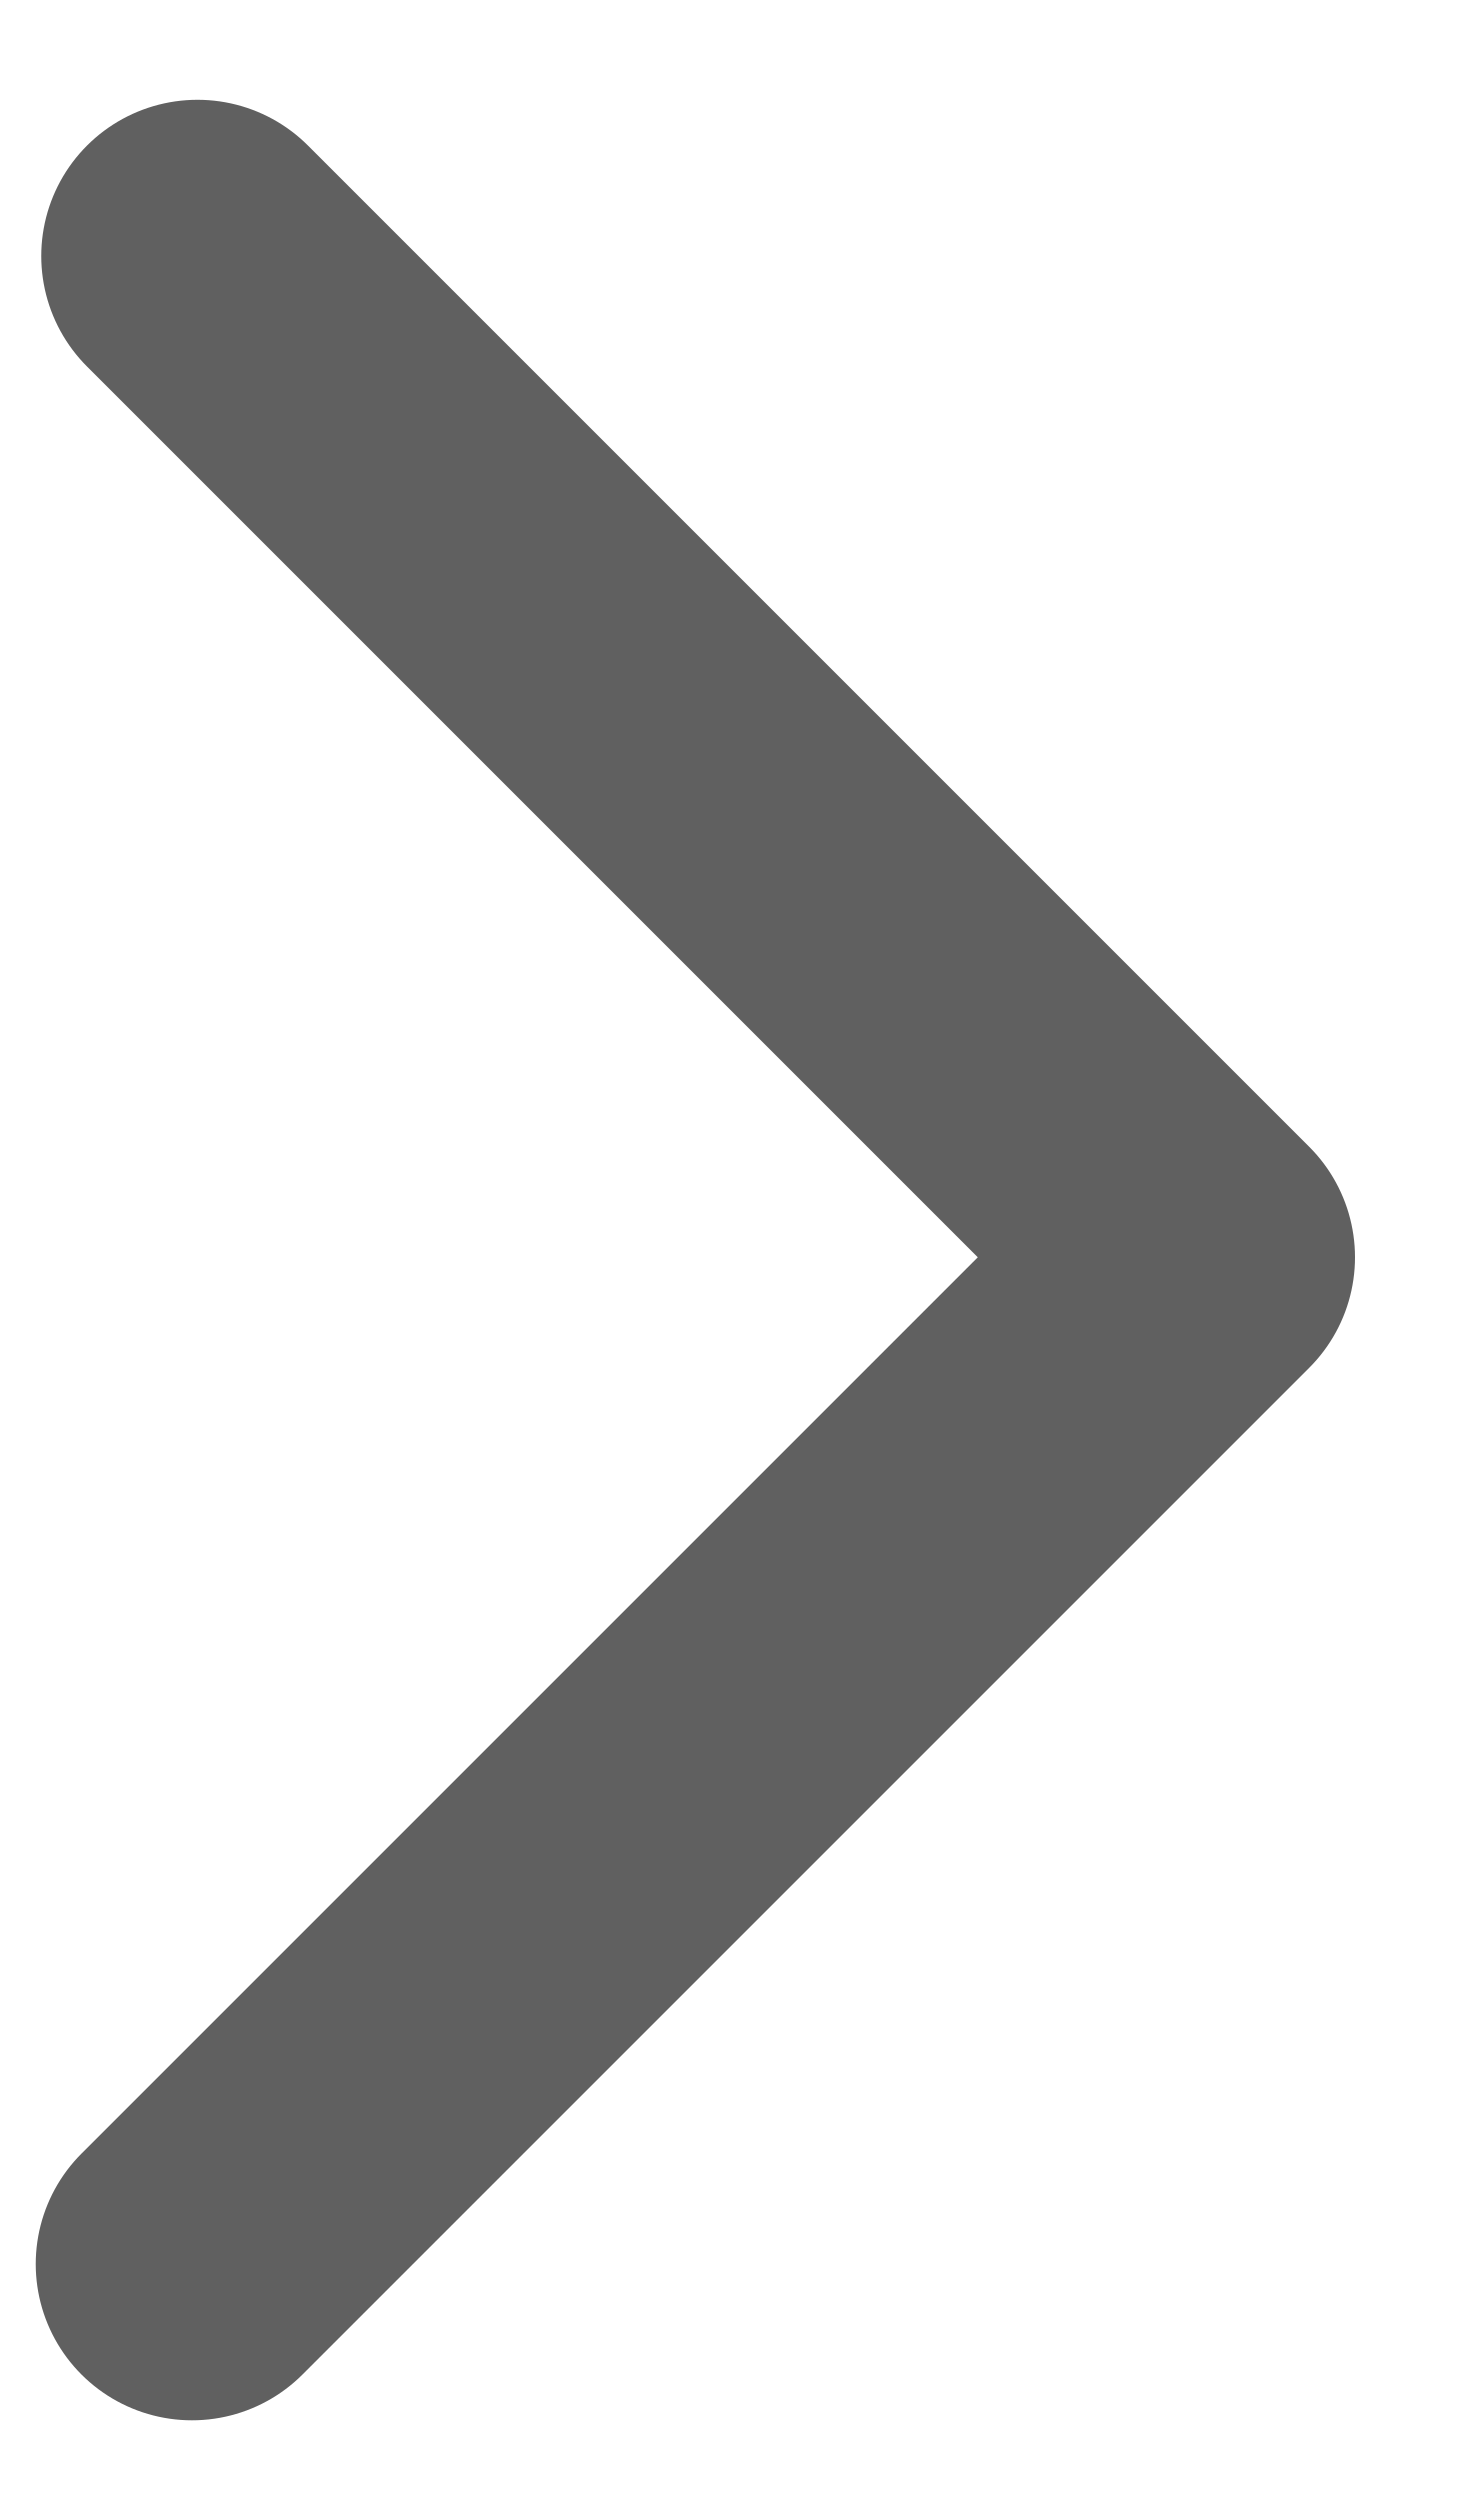
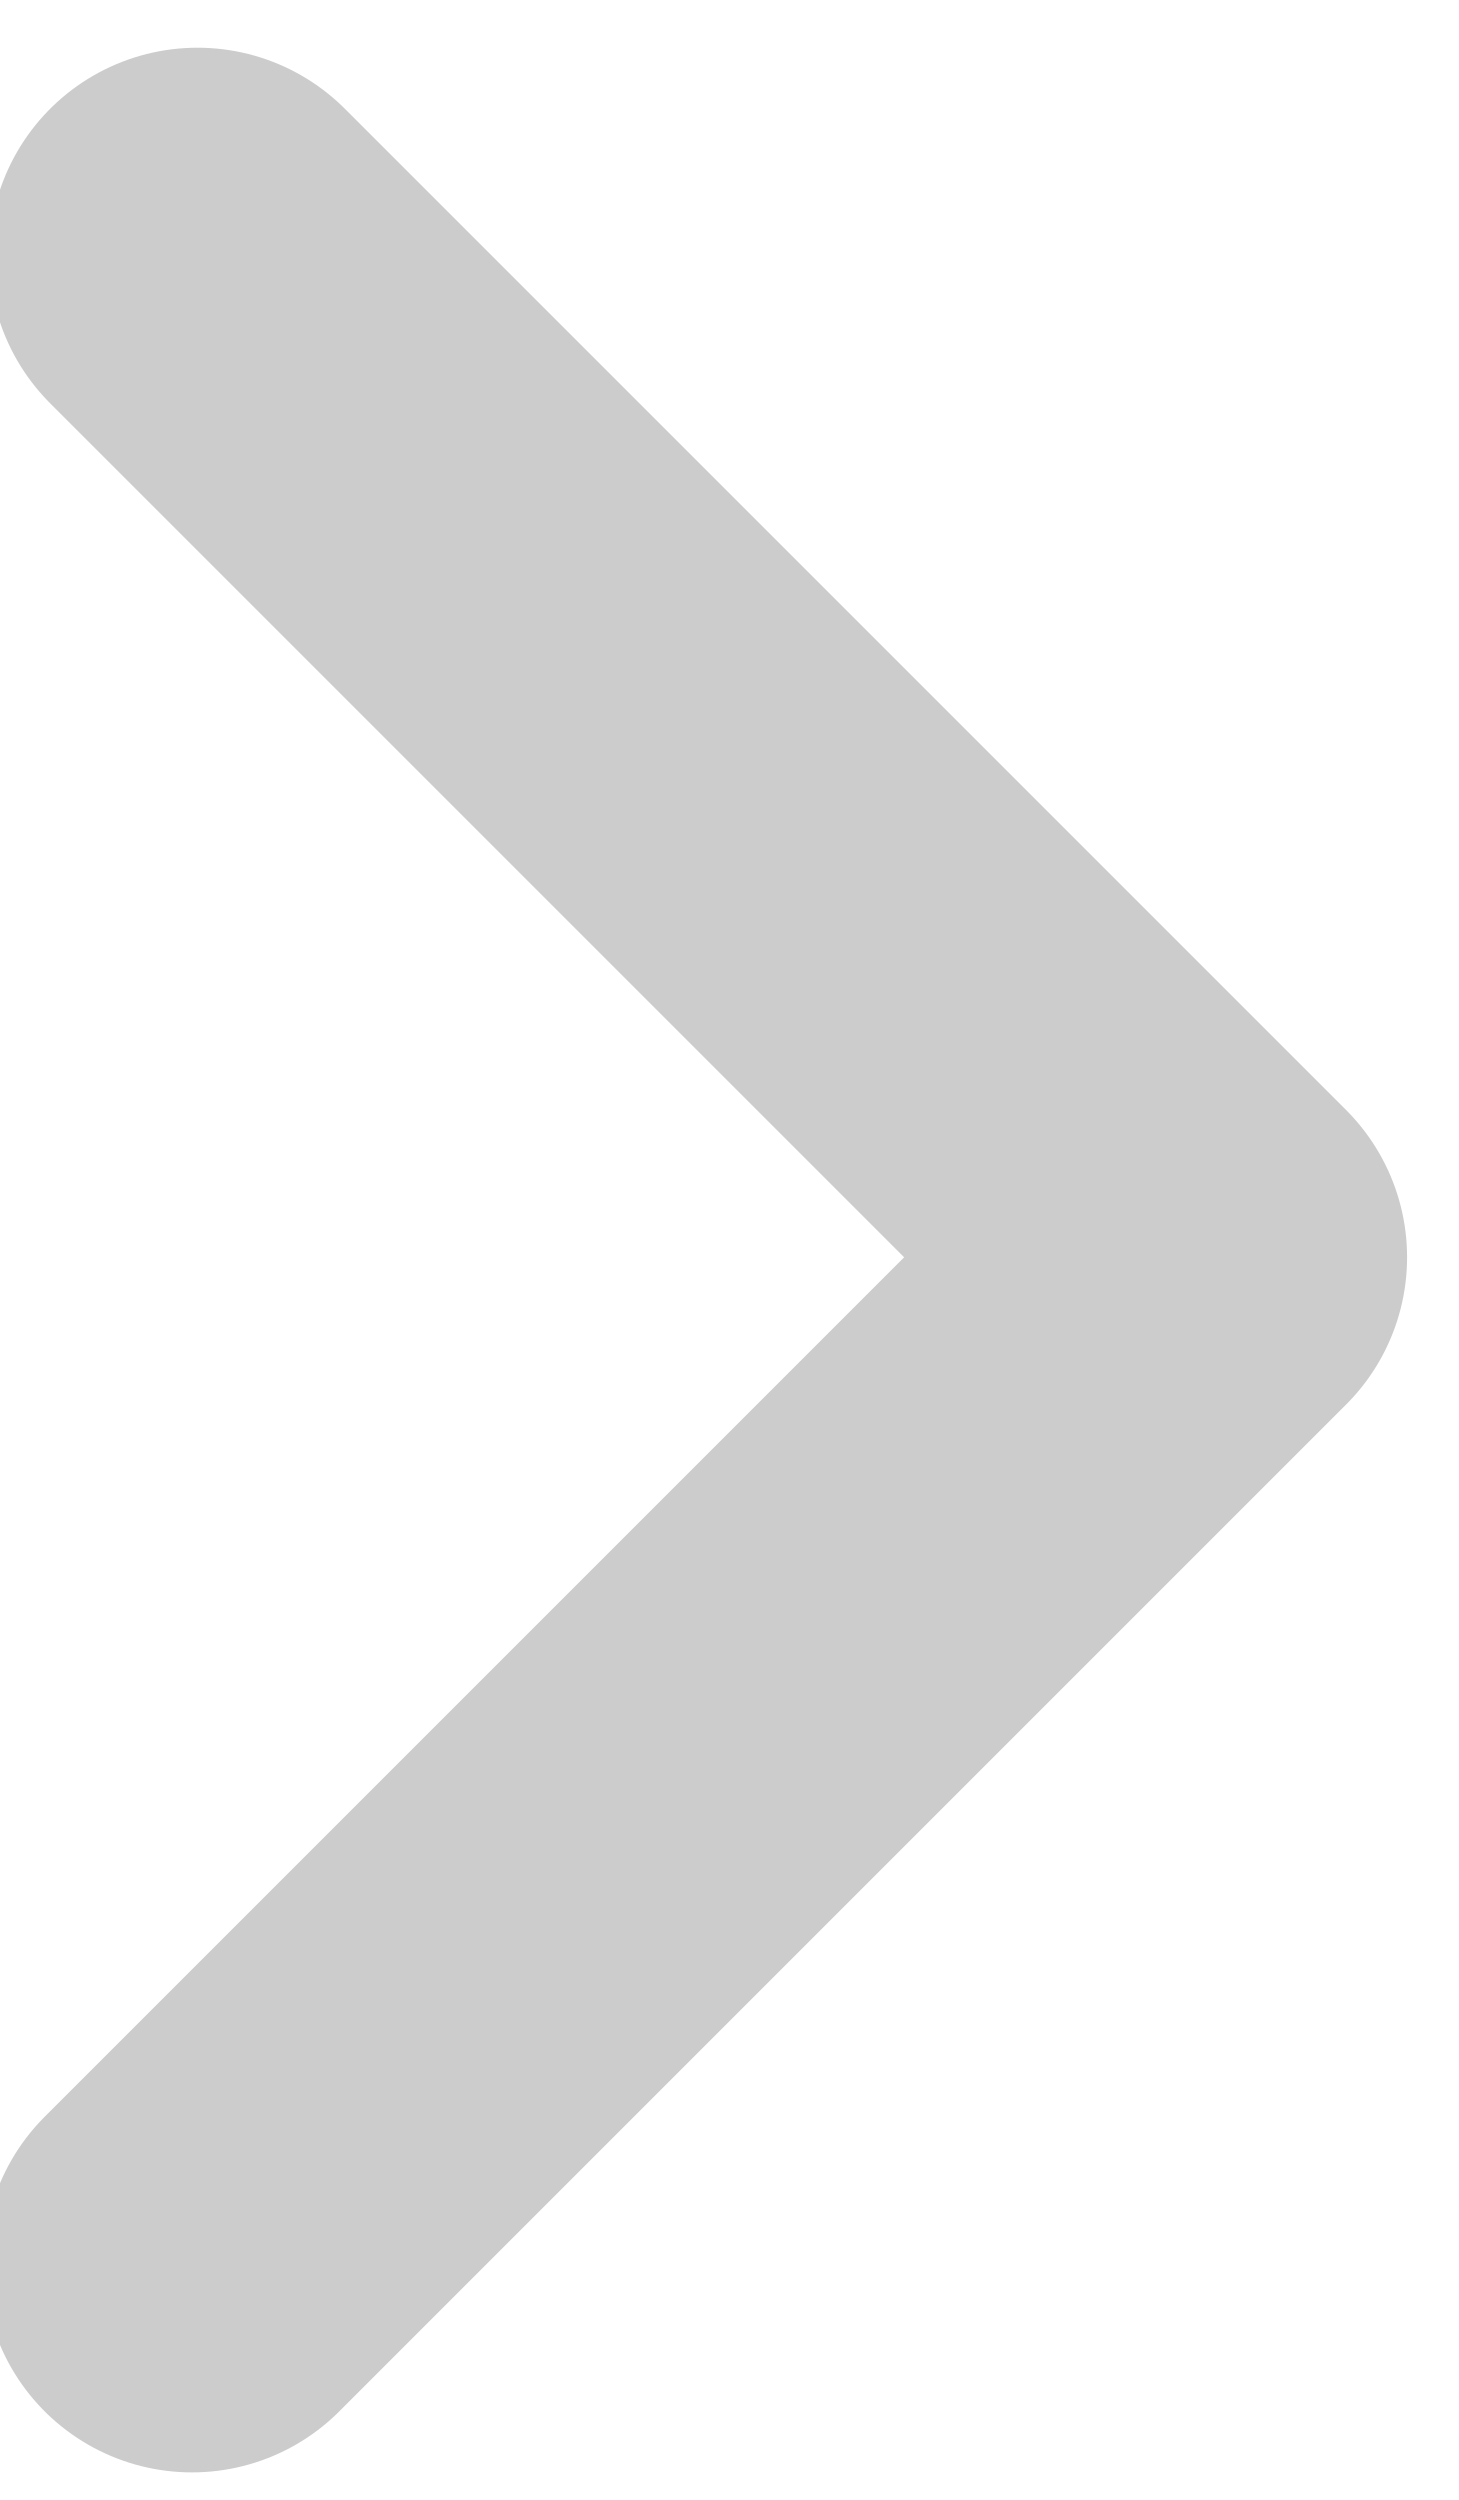
<svg xmlns="http://www.w3.org/2000/svg" width="14px" height="24px" viewBox="0 0 14 24" version="1.1">
  <defs />
  <g id="FIle-I/O-Tab" stroke="none" stroke-width="1" fill="none" fill-rule="evenodd">
-     <g id="expand-collapse" stroke="#606060" stroke-width="3" stroke-linecap="round" stroke-linejoin="round">
+     <g id="expand-collapse" stroke="#cccccc" stroke-width="4" stroke-linecap="round" stroke-linejoin="round">
      <g id="Expand/Collapse-2" transform="translate(7, 12) rotate(-180) translate(-7, -12) translate(2, 2)">
        <path d="M0.545,0.265 L10.157,9.877 L0.492,19.542" id="Expand/Collapse" transform="translate(5.324491, 9.903512) rotate(-180) translate(-5.324491, -9.903512) " />
      </g>
    </g>
  </g>
</svg>
